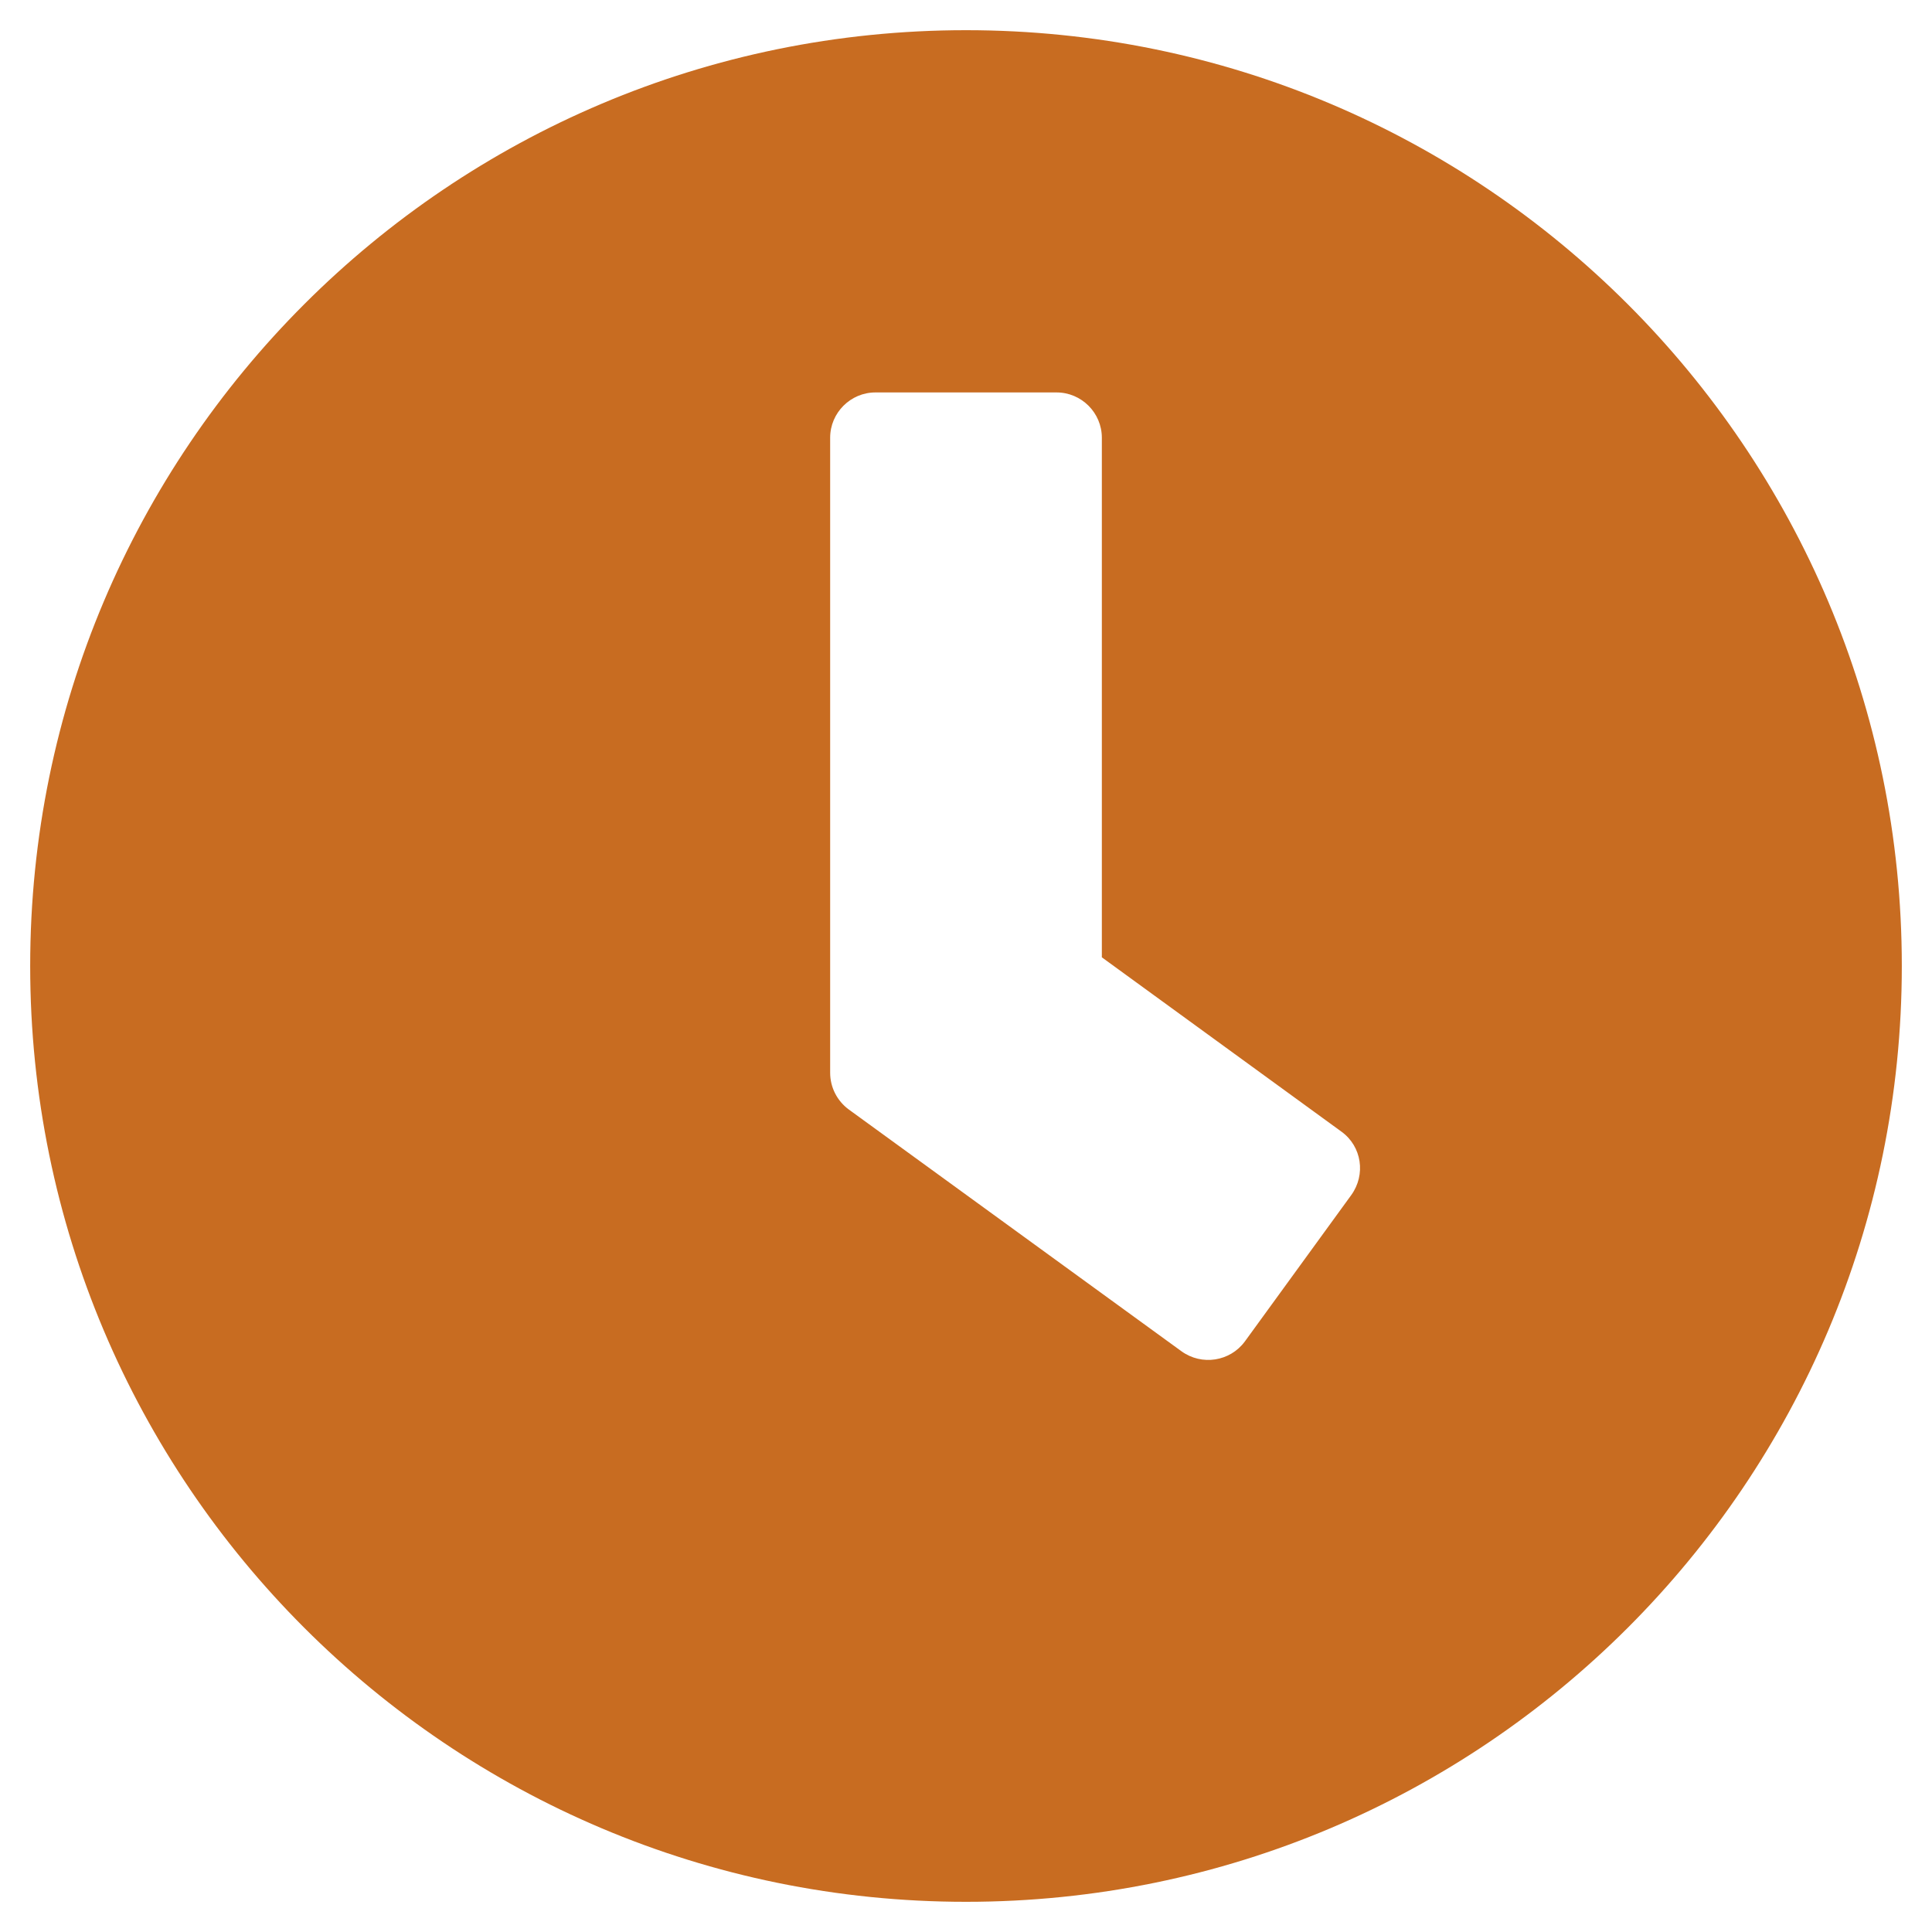
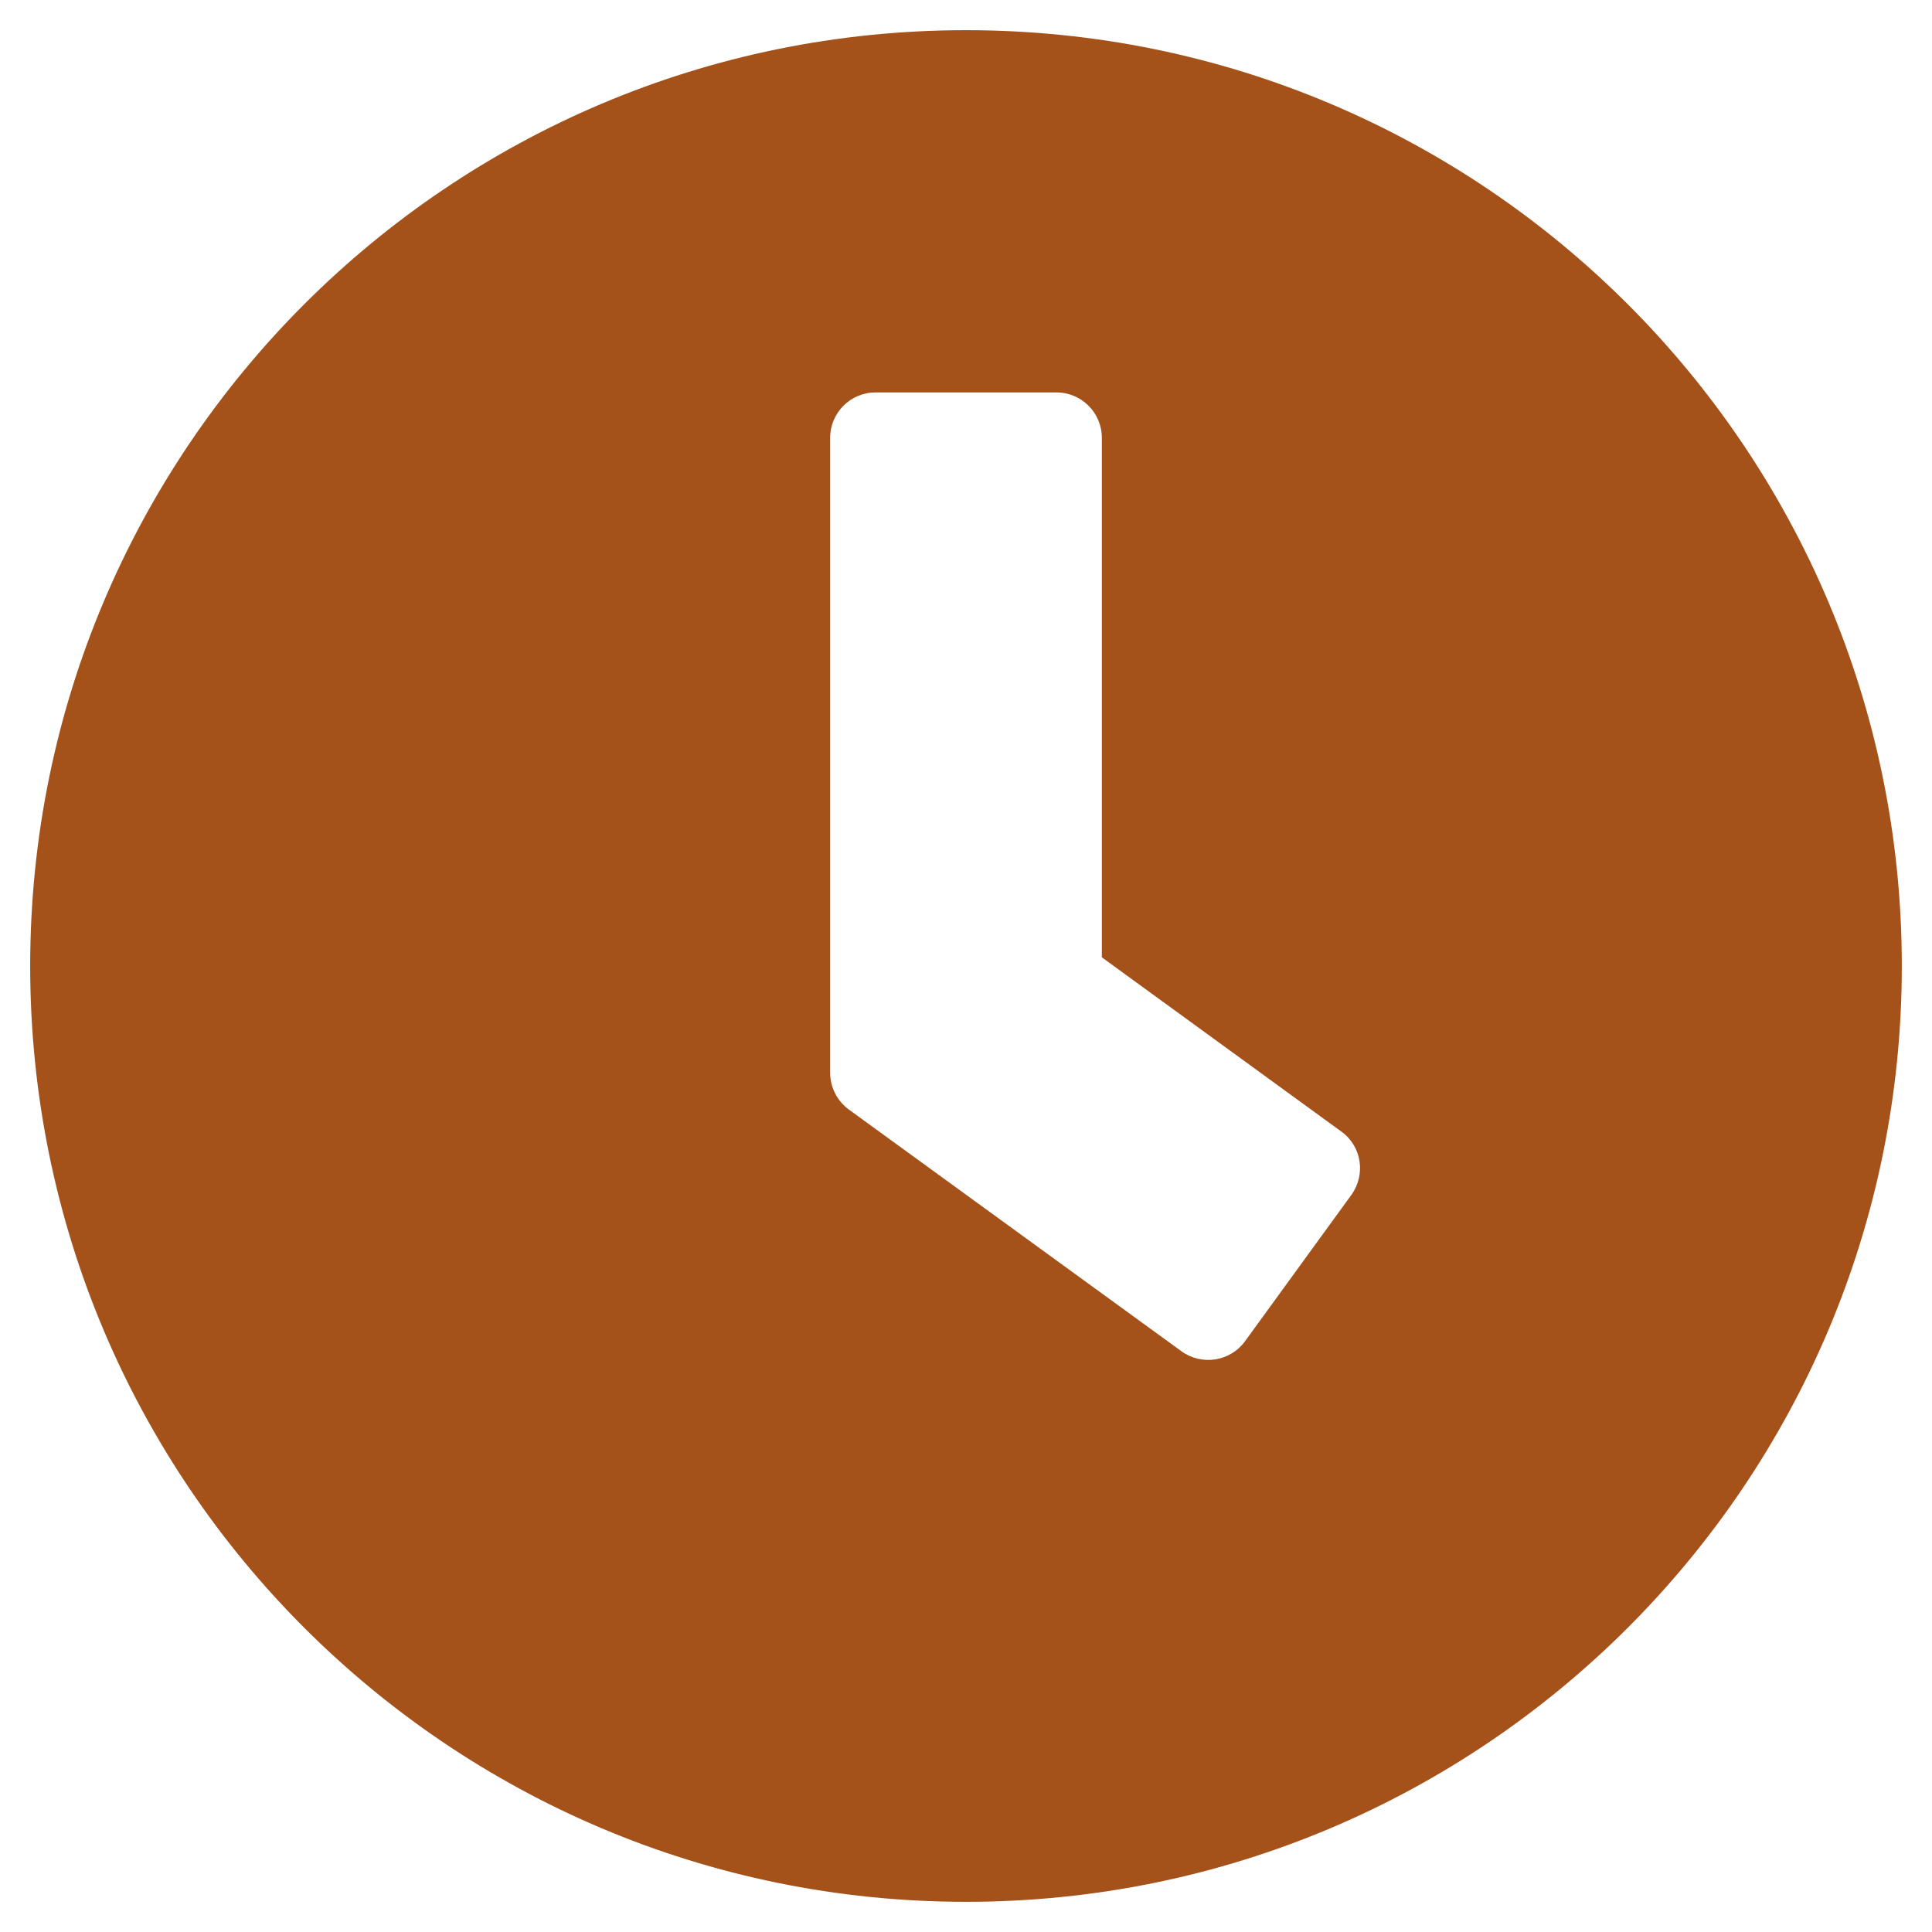
<svg xmlns="http://www.w3.org/2000/svg" aria-hidden="true" focusable="false" data-prefix="fas" data-icon="clock" class="svg-inline--fa fa-clock fa-w-16" role="img" viewBox="0 0 512 512">
-   <path fill="#c86c21" d="M256 8C119 8 8 119 8 256s111 248 248 248 248-111 248-248S393 8 256 8zm57.1 350.1L224.9 294c-3.1-2.3-4.9-5.9-4.9-9.7V116c0-6.6 5.4-12 12-12h48c6.6 0 12 5.4 12 12v137.7l63.5 46.2c5.4 3.9 6.5 11.4 2.6 16.8l-28.2 38.8c-3.9 5.3-11.4 6.5-16.8 2.6z" />
+   <path fill="#a4511a" d="M256 8C119 8 8 119 8 256s111 248 248 248 248-111 248-248S393 8 256 8zm57.1 350.1L224.9 294c-3.1-2.3-4.9-5.9-4.9-9.7V116c0-6.6 5.4-12 12-12h48c6.6 0 12 5.4 12 12v137.7l63.5 46.2c5.4 3.9 6.5 11.4 2.6 16.8l-28.2 38.8c-3.9 5.3-11.4 6.5-16.8 2.6z" />
</svg>
